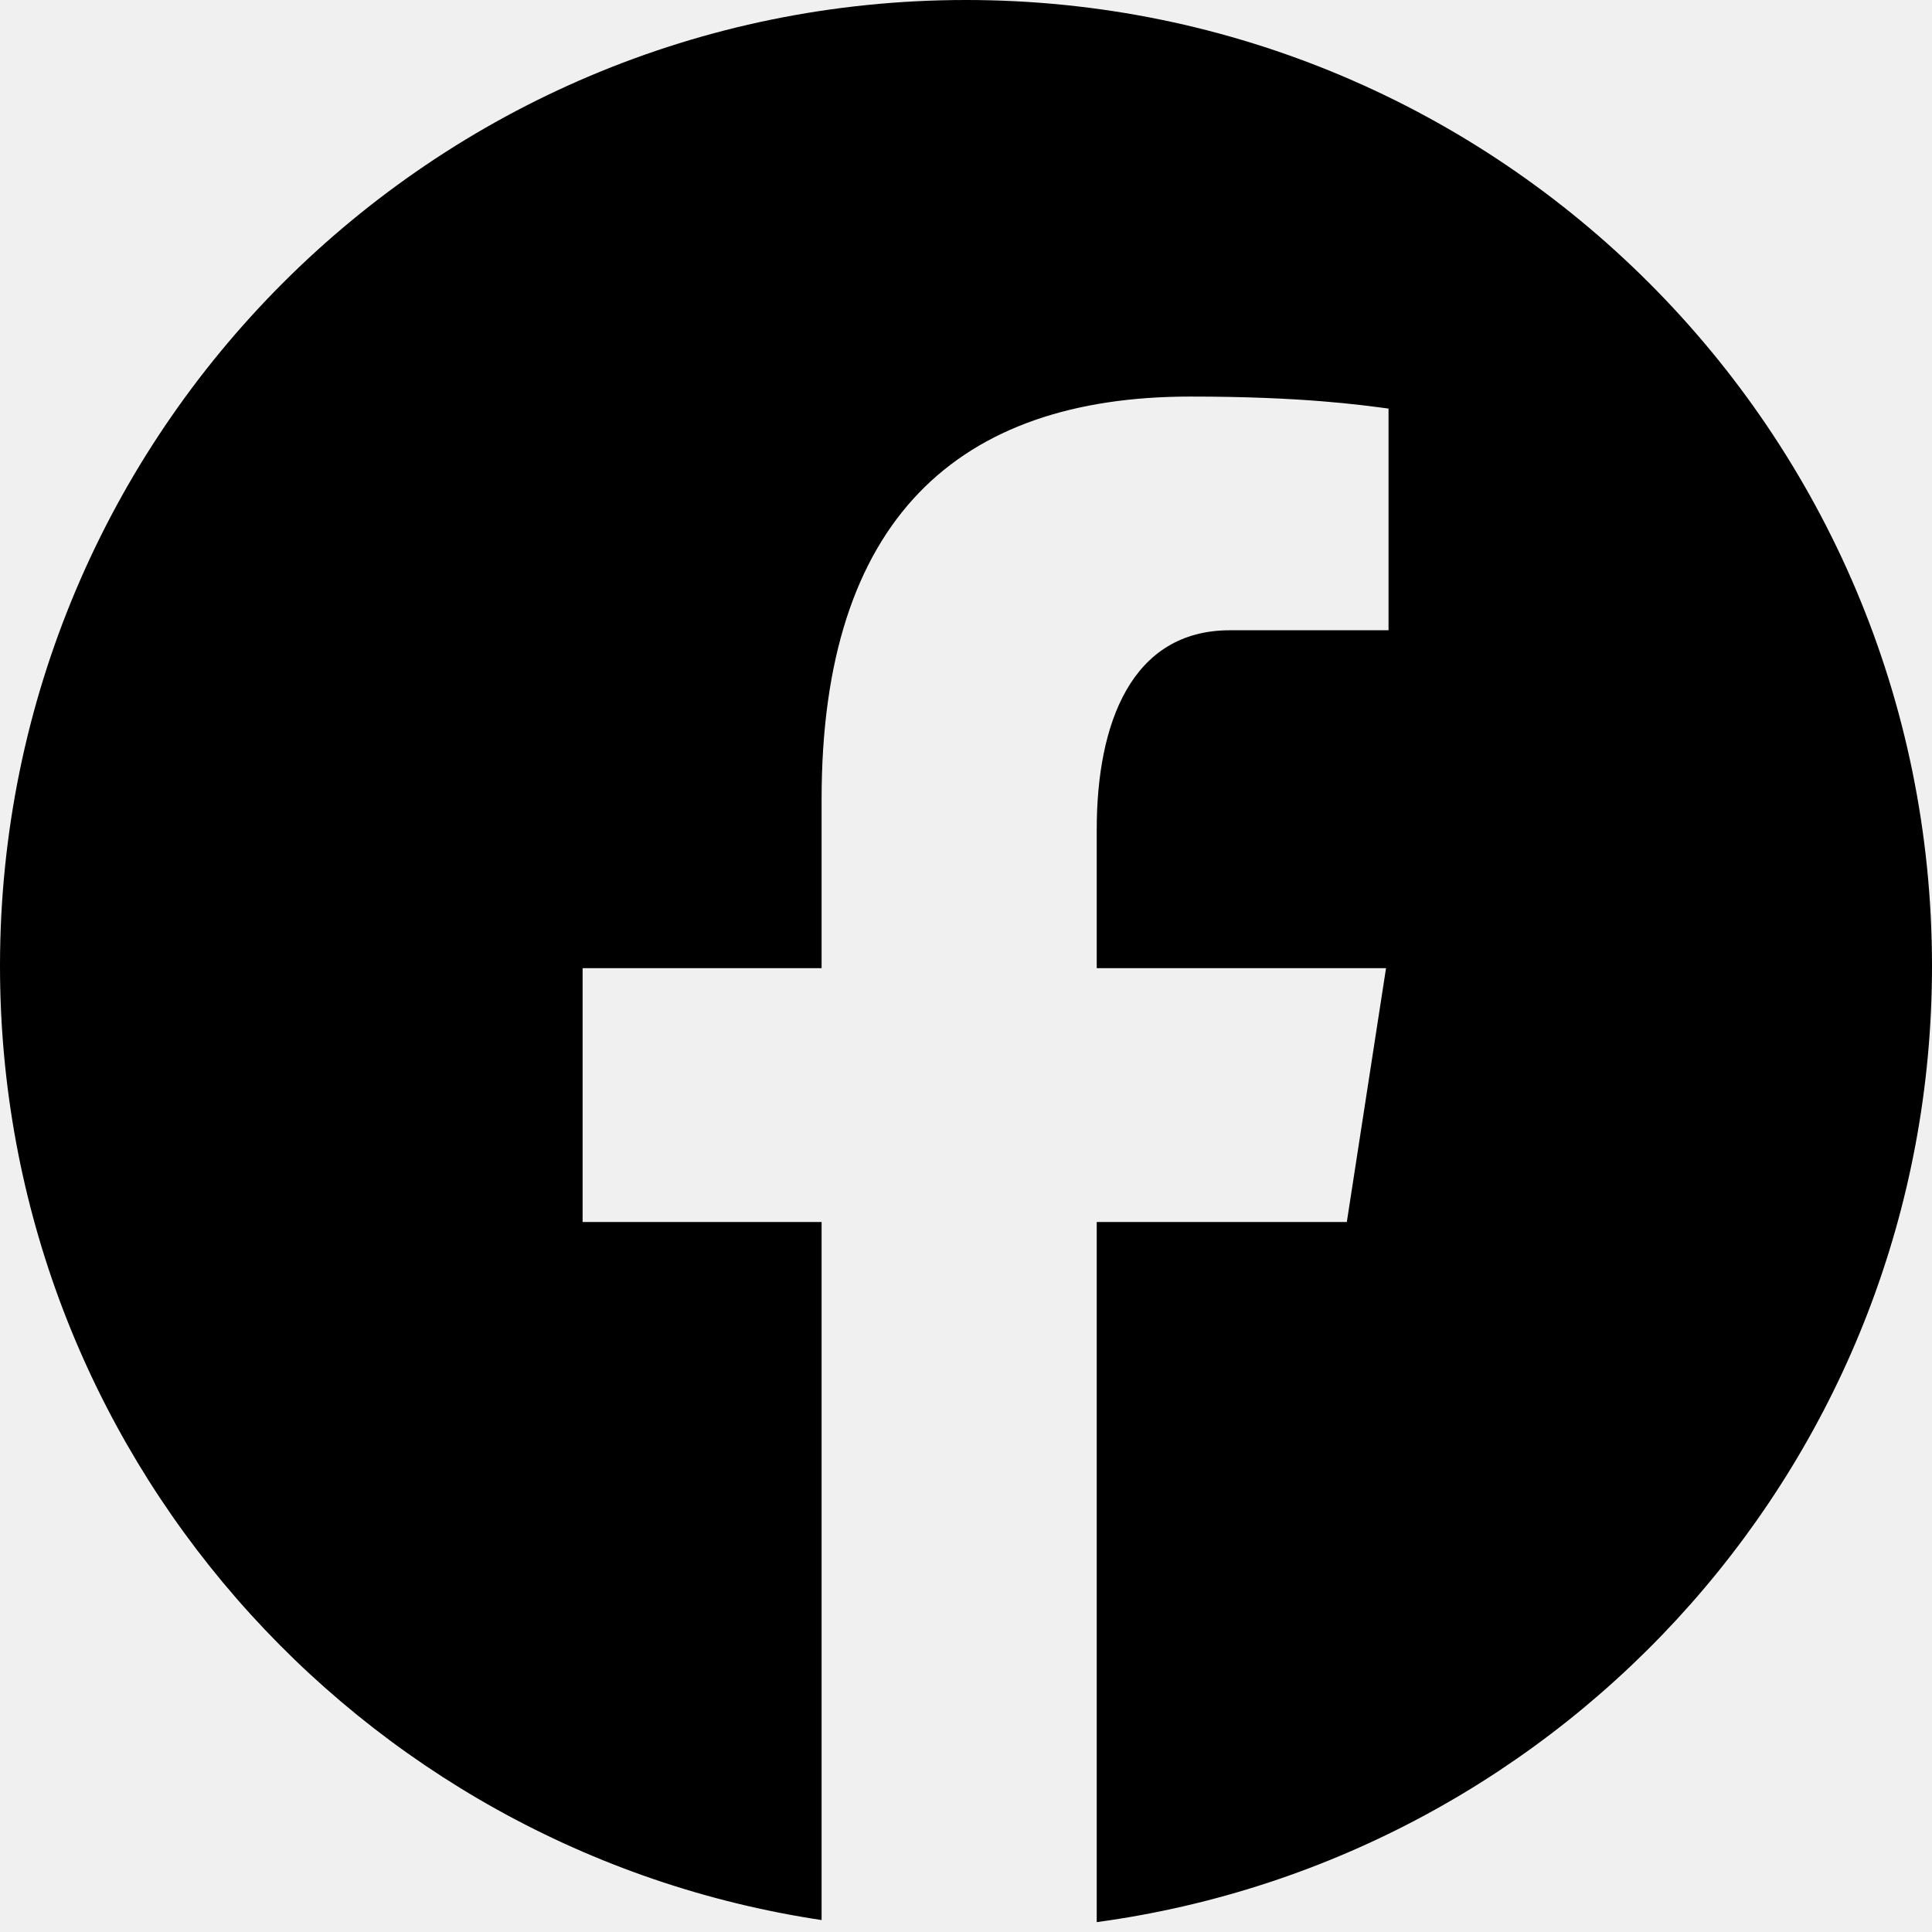
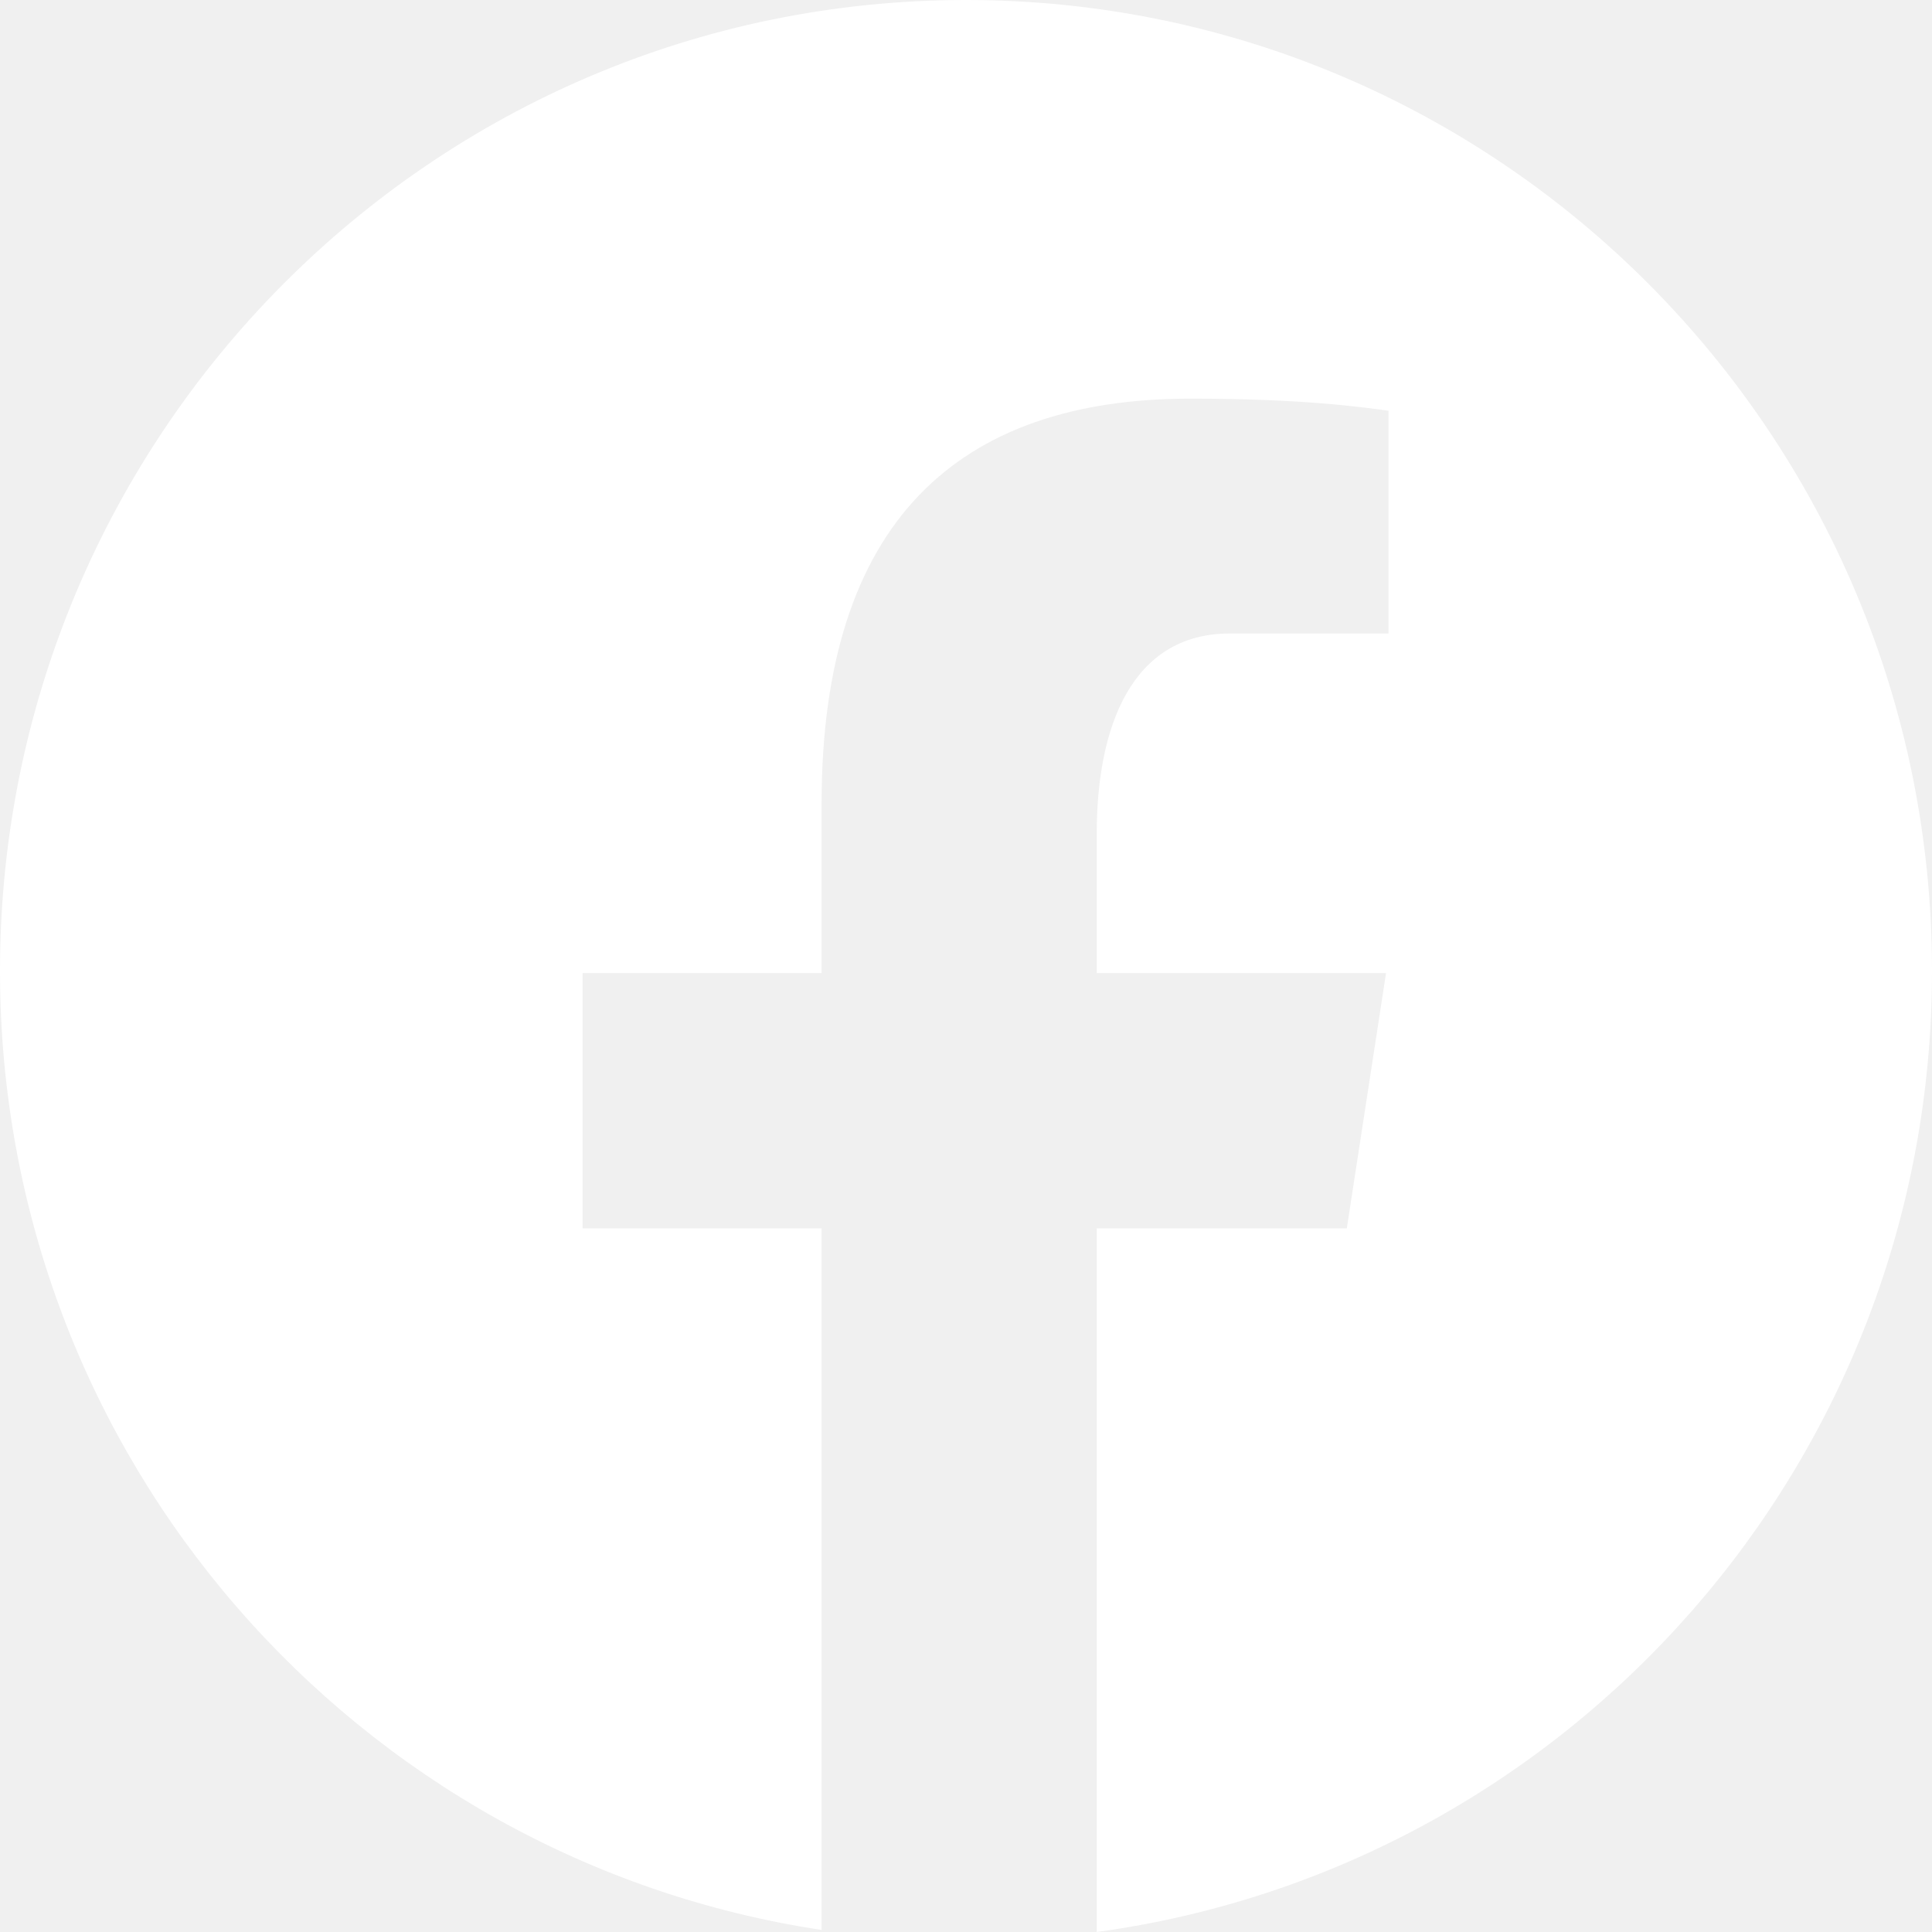
<svg xmlns="http://www.w3.org/2000/svg" width="27" height="27" viewBox="0 0 27 27" fill="none">
-   <path d="M13.5 0C6.044 0 0 6.044 0 13.5C0 20.268 4.986 25.857 11.482 26.833V17.078H8.142V13.53H11.482V11.168C11.482 7.259 13.387 5.542 16.636 5.542C18.192 5.542 19.015 5.658 19.405 5.71V8.808H17.189C15.809 8.808 15.327 10.116 15.327 11.59V13.53H19.37L18.822 17.078H15.327V26.862C21.917 25.968 27 20.334 27 13.5C27 6.044 20.956 0 13.5 0Z" fill="#000" />
+   <path d="M13.5 0C6.044 0 0 6.075 0 13.569C0 20.373 4.986 25.99 11.482 26.971V17.166H8.142V13.599H11.482V11.226C11.482 7.296 13.387 5.571 16.636 5.571C18.192 5.571 19.015 5.687 19.405 5.74V8.853H17.189C15.809 8.853 15.327 10.168 15.327 11.649V13.599H19.37L18.822 17.166H15.327V27C21.917 26.101 27 20.439 27 13.569C27 6.075 20.956 0 13.5 0Z" fill="white" />
</svg>
